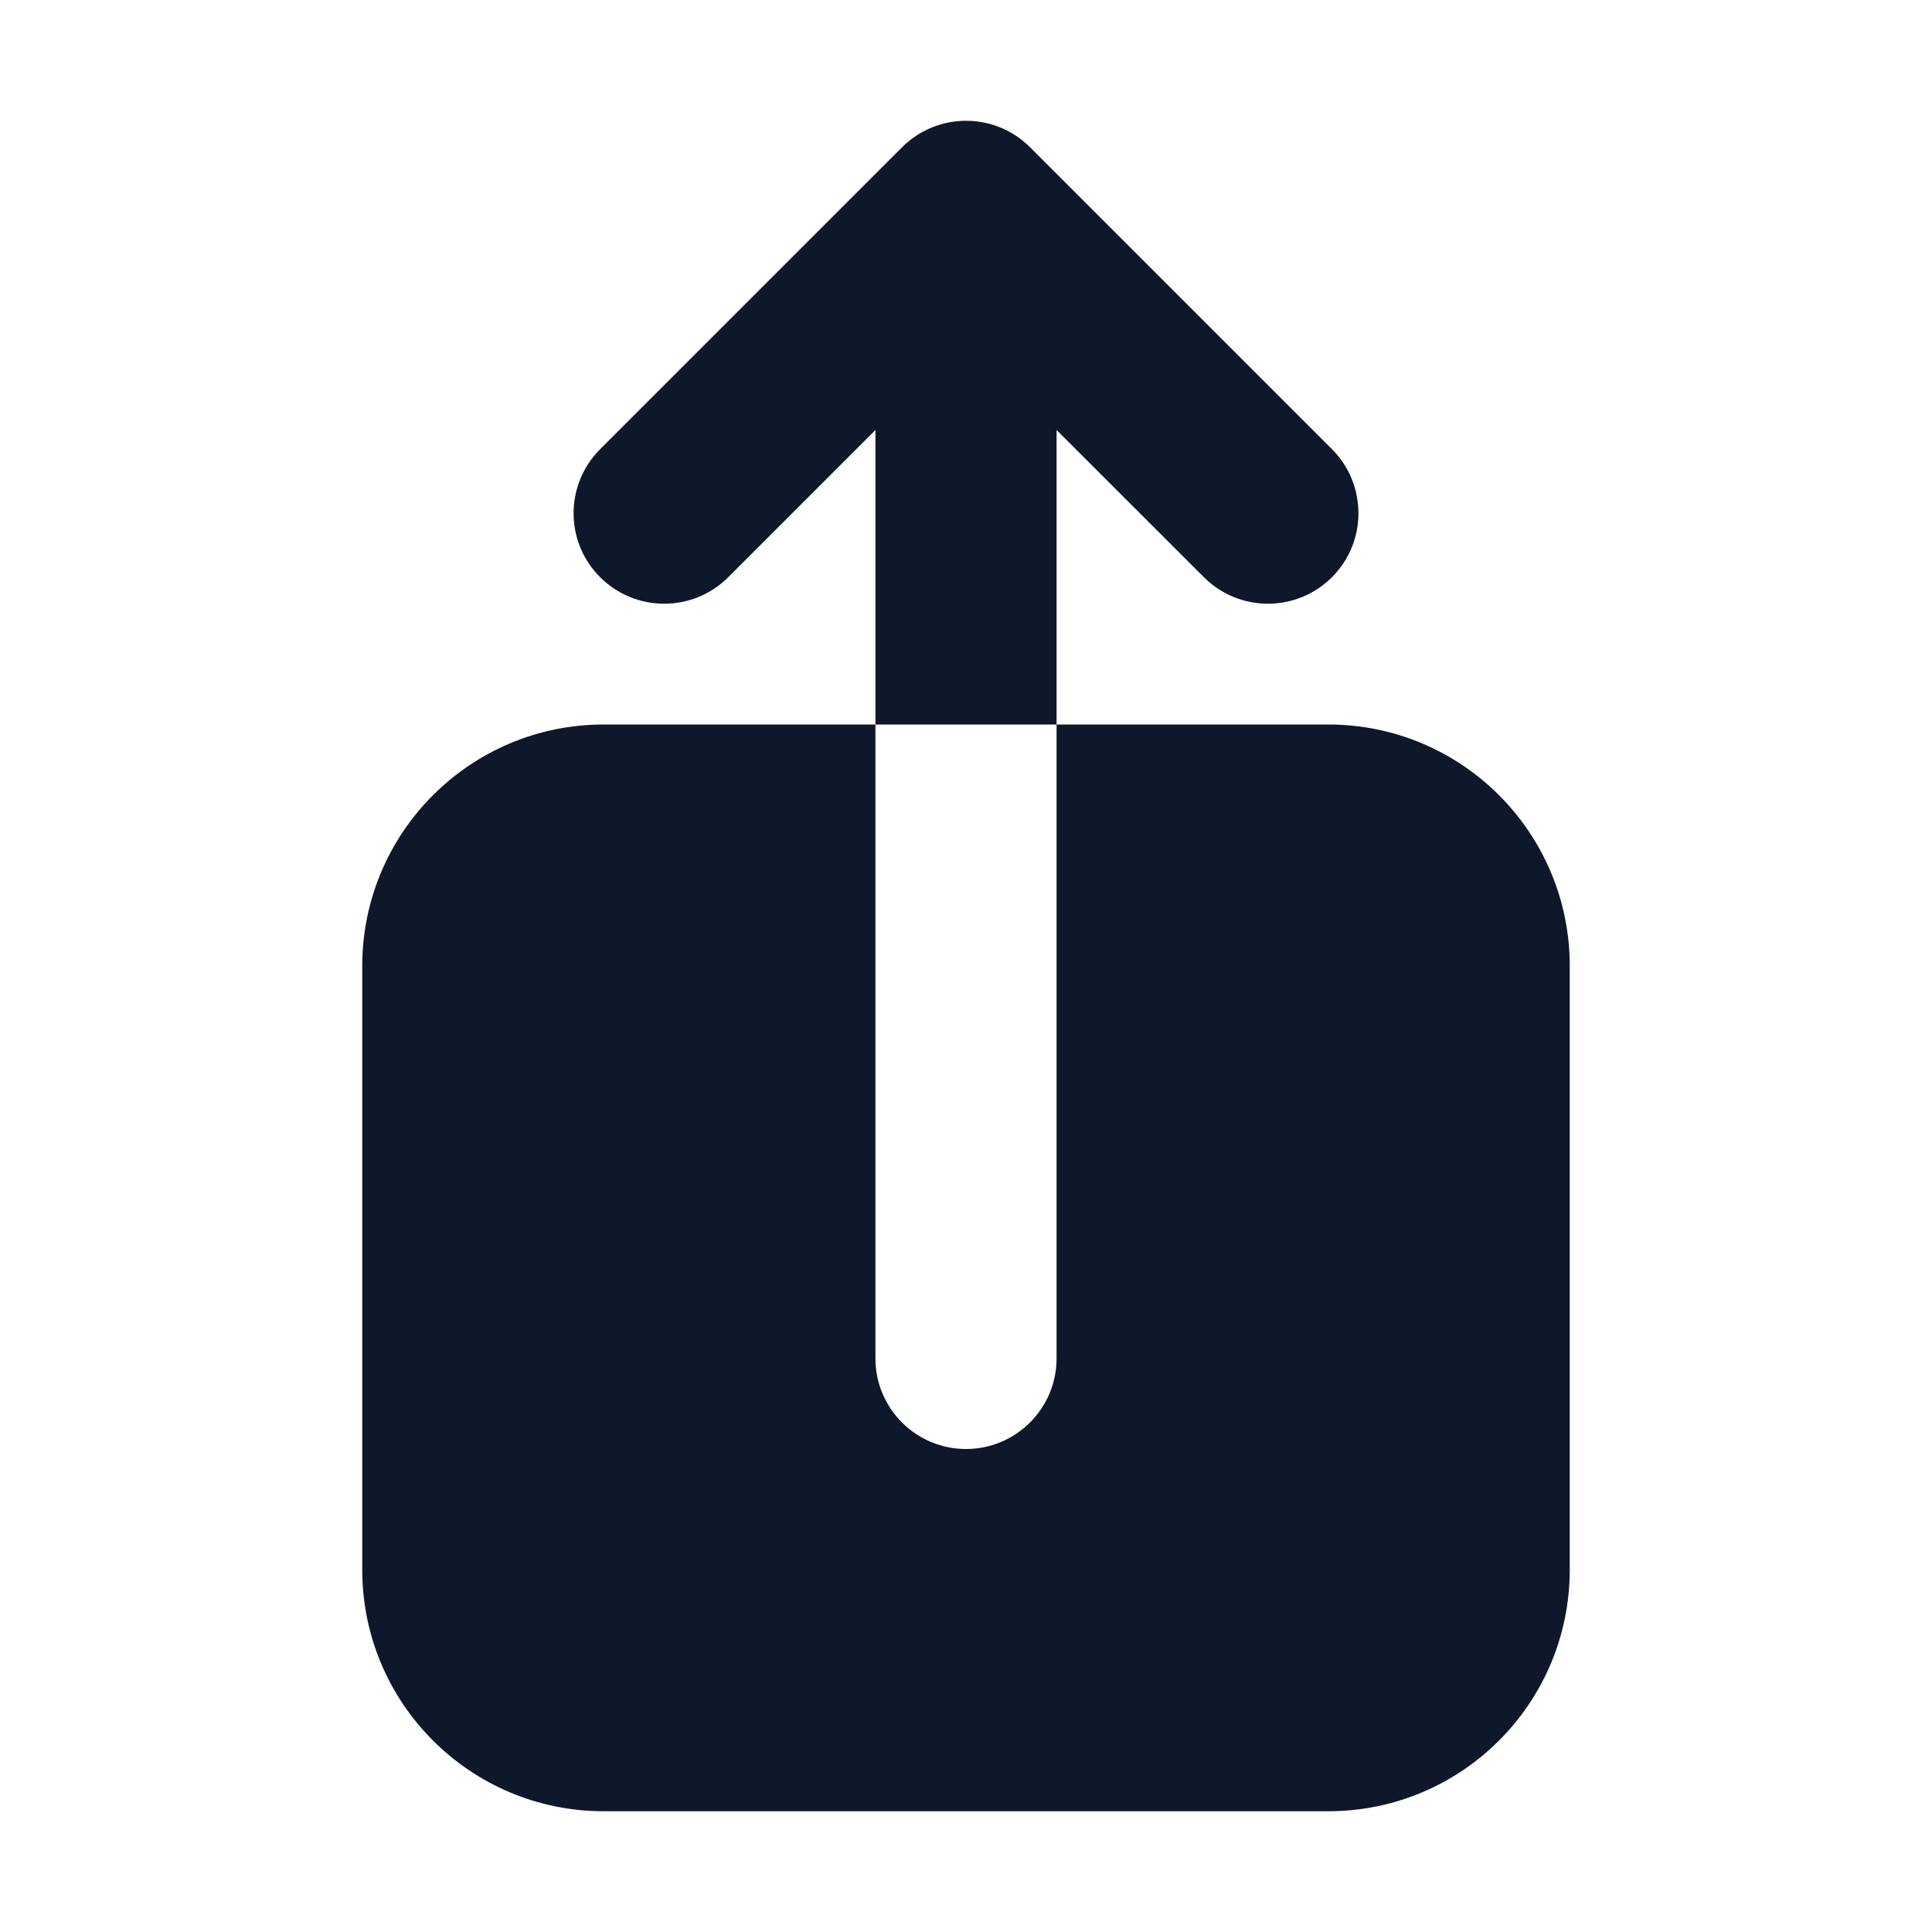
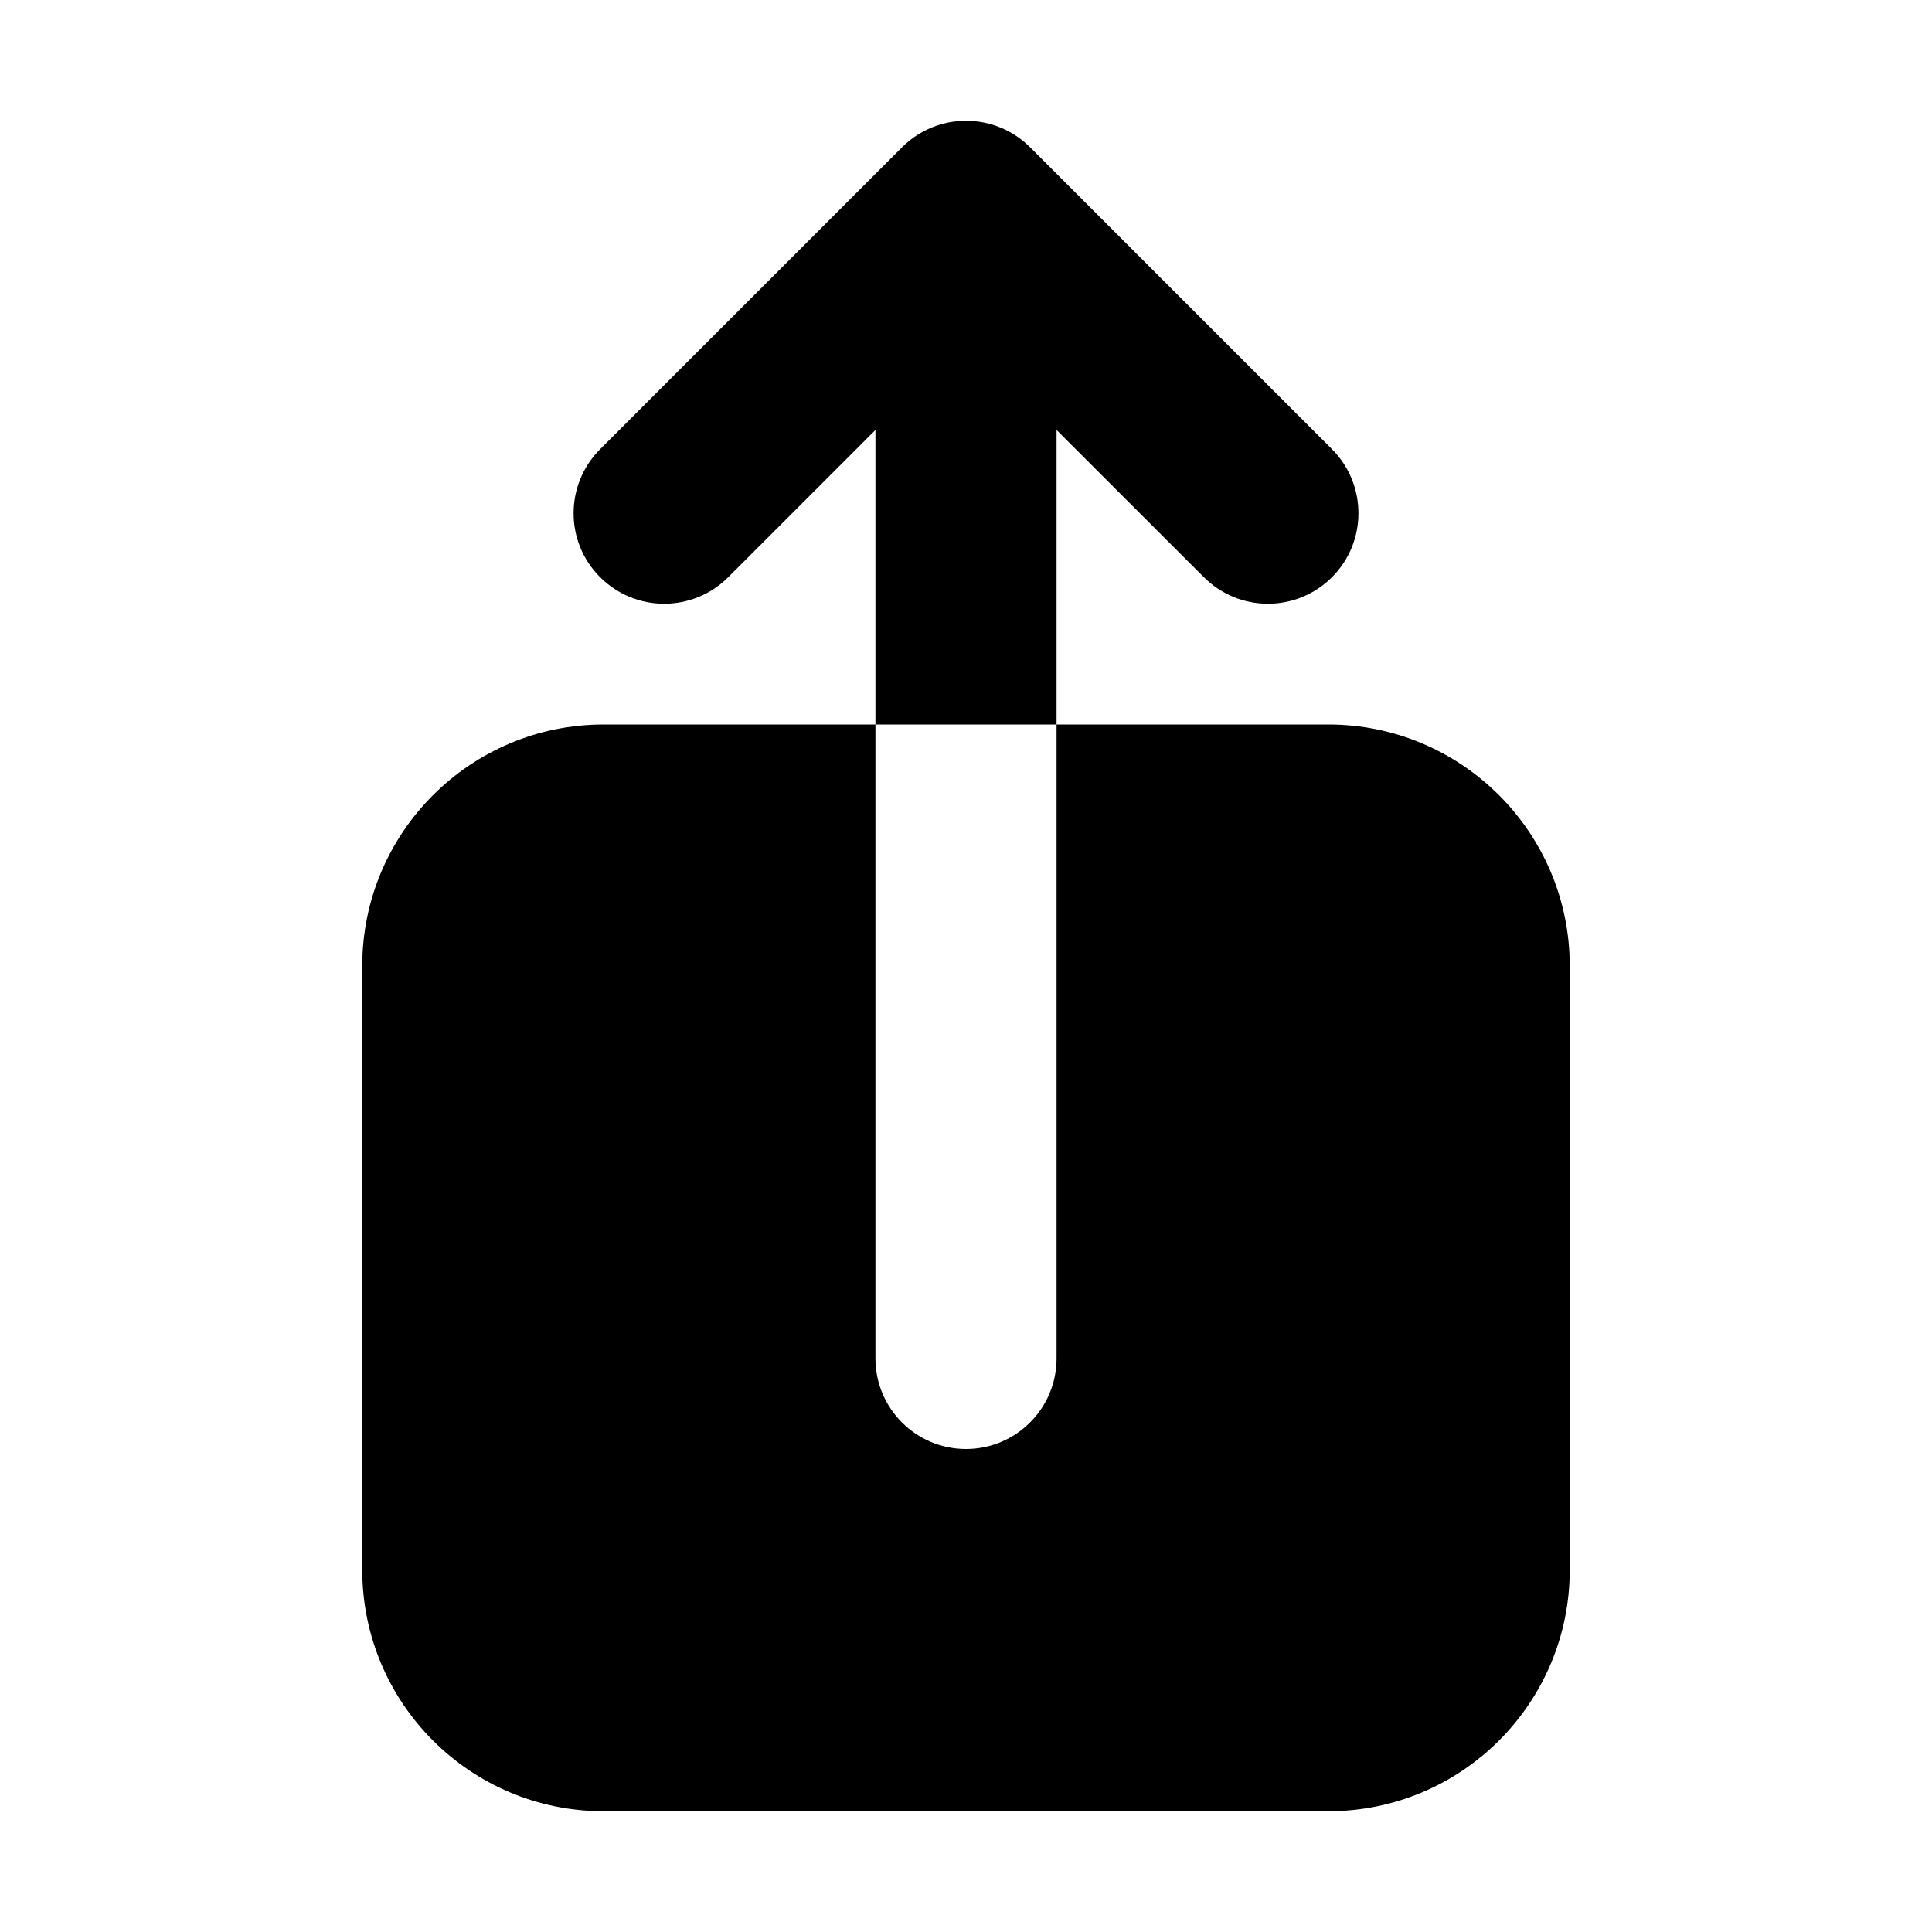
<svg xmlns="http://www.w3.org/2000/svg" width="16" height="16" viewBox="0 0 16 16" fill="none">
-   <path d="M8.75 6H7.25V3.561L6.031 4.78C5.738 5.073 5.263 5.073 4.97 4.78C4.677 4.488 4.677 4.013 4.97 3.72L7.47 1.22C7.763 0.927 8.238 0.927 8.531 1.22L11.031 3.72C11.323 4.013 11.323 4.488 11.031 4.78C10.738 5.073 10.263 5.073 9.97 4.78L8.75 3.561L8.75 6L11 6C12.105 6 13 6.895 13 8V13C13 14.105 12.105 15 11 15H5C3.895 15 3 14.105 3 13V8C3 6.895 3.895 6 5 6L7.25 6L7.25 11.25C7.25 11.664 7.586 12 8 12C8.414 12 8.75 11.664 8.75 11.25L8.75 6Z" fill="#0F172A" />
+   <path d="M8.75 6H7.25V3.561L6.031 4.78C5.738 5.073 5.263 5.073 4.97 4.78C4.677 4.488 4.677 4.013 4.97 3.72L7.47 1.22C7.763 0.927 8.238 0.927 8.531 1.22L11.031 3.72C11.323 4.013 11.323 4.488 11.031 4.78C10.738 5.073 10.263 5.073 9.97 4.78L8.75 3.561L8.75 6L11 6C12.105 6 13 6.895 13 8V13C13 14.105 12.105 15 11 15H5C3.895 15 3 14.105 3 13V8C3 6.895 3.895 6 5 6L7.25 6L7.25 11.25C7.25 11.664 7.586 12 8 12C8.414 12 8.75 11.664 8.75 11.25L8.75 6Z" fill="currentColor" />
</svg>
